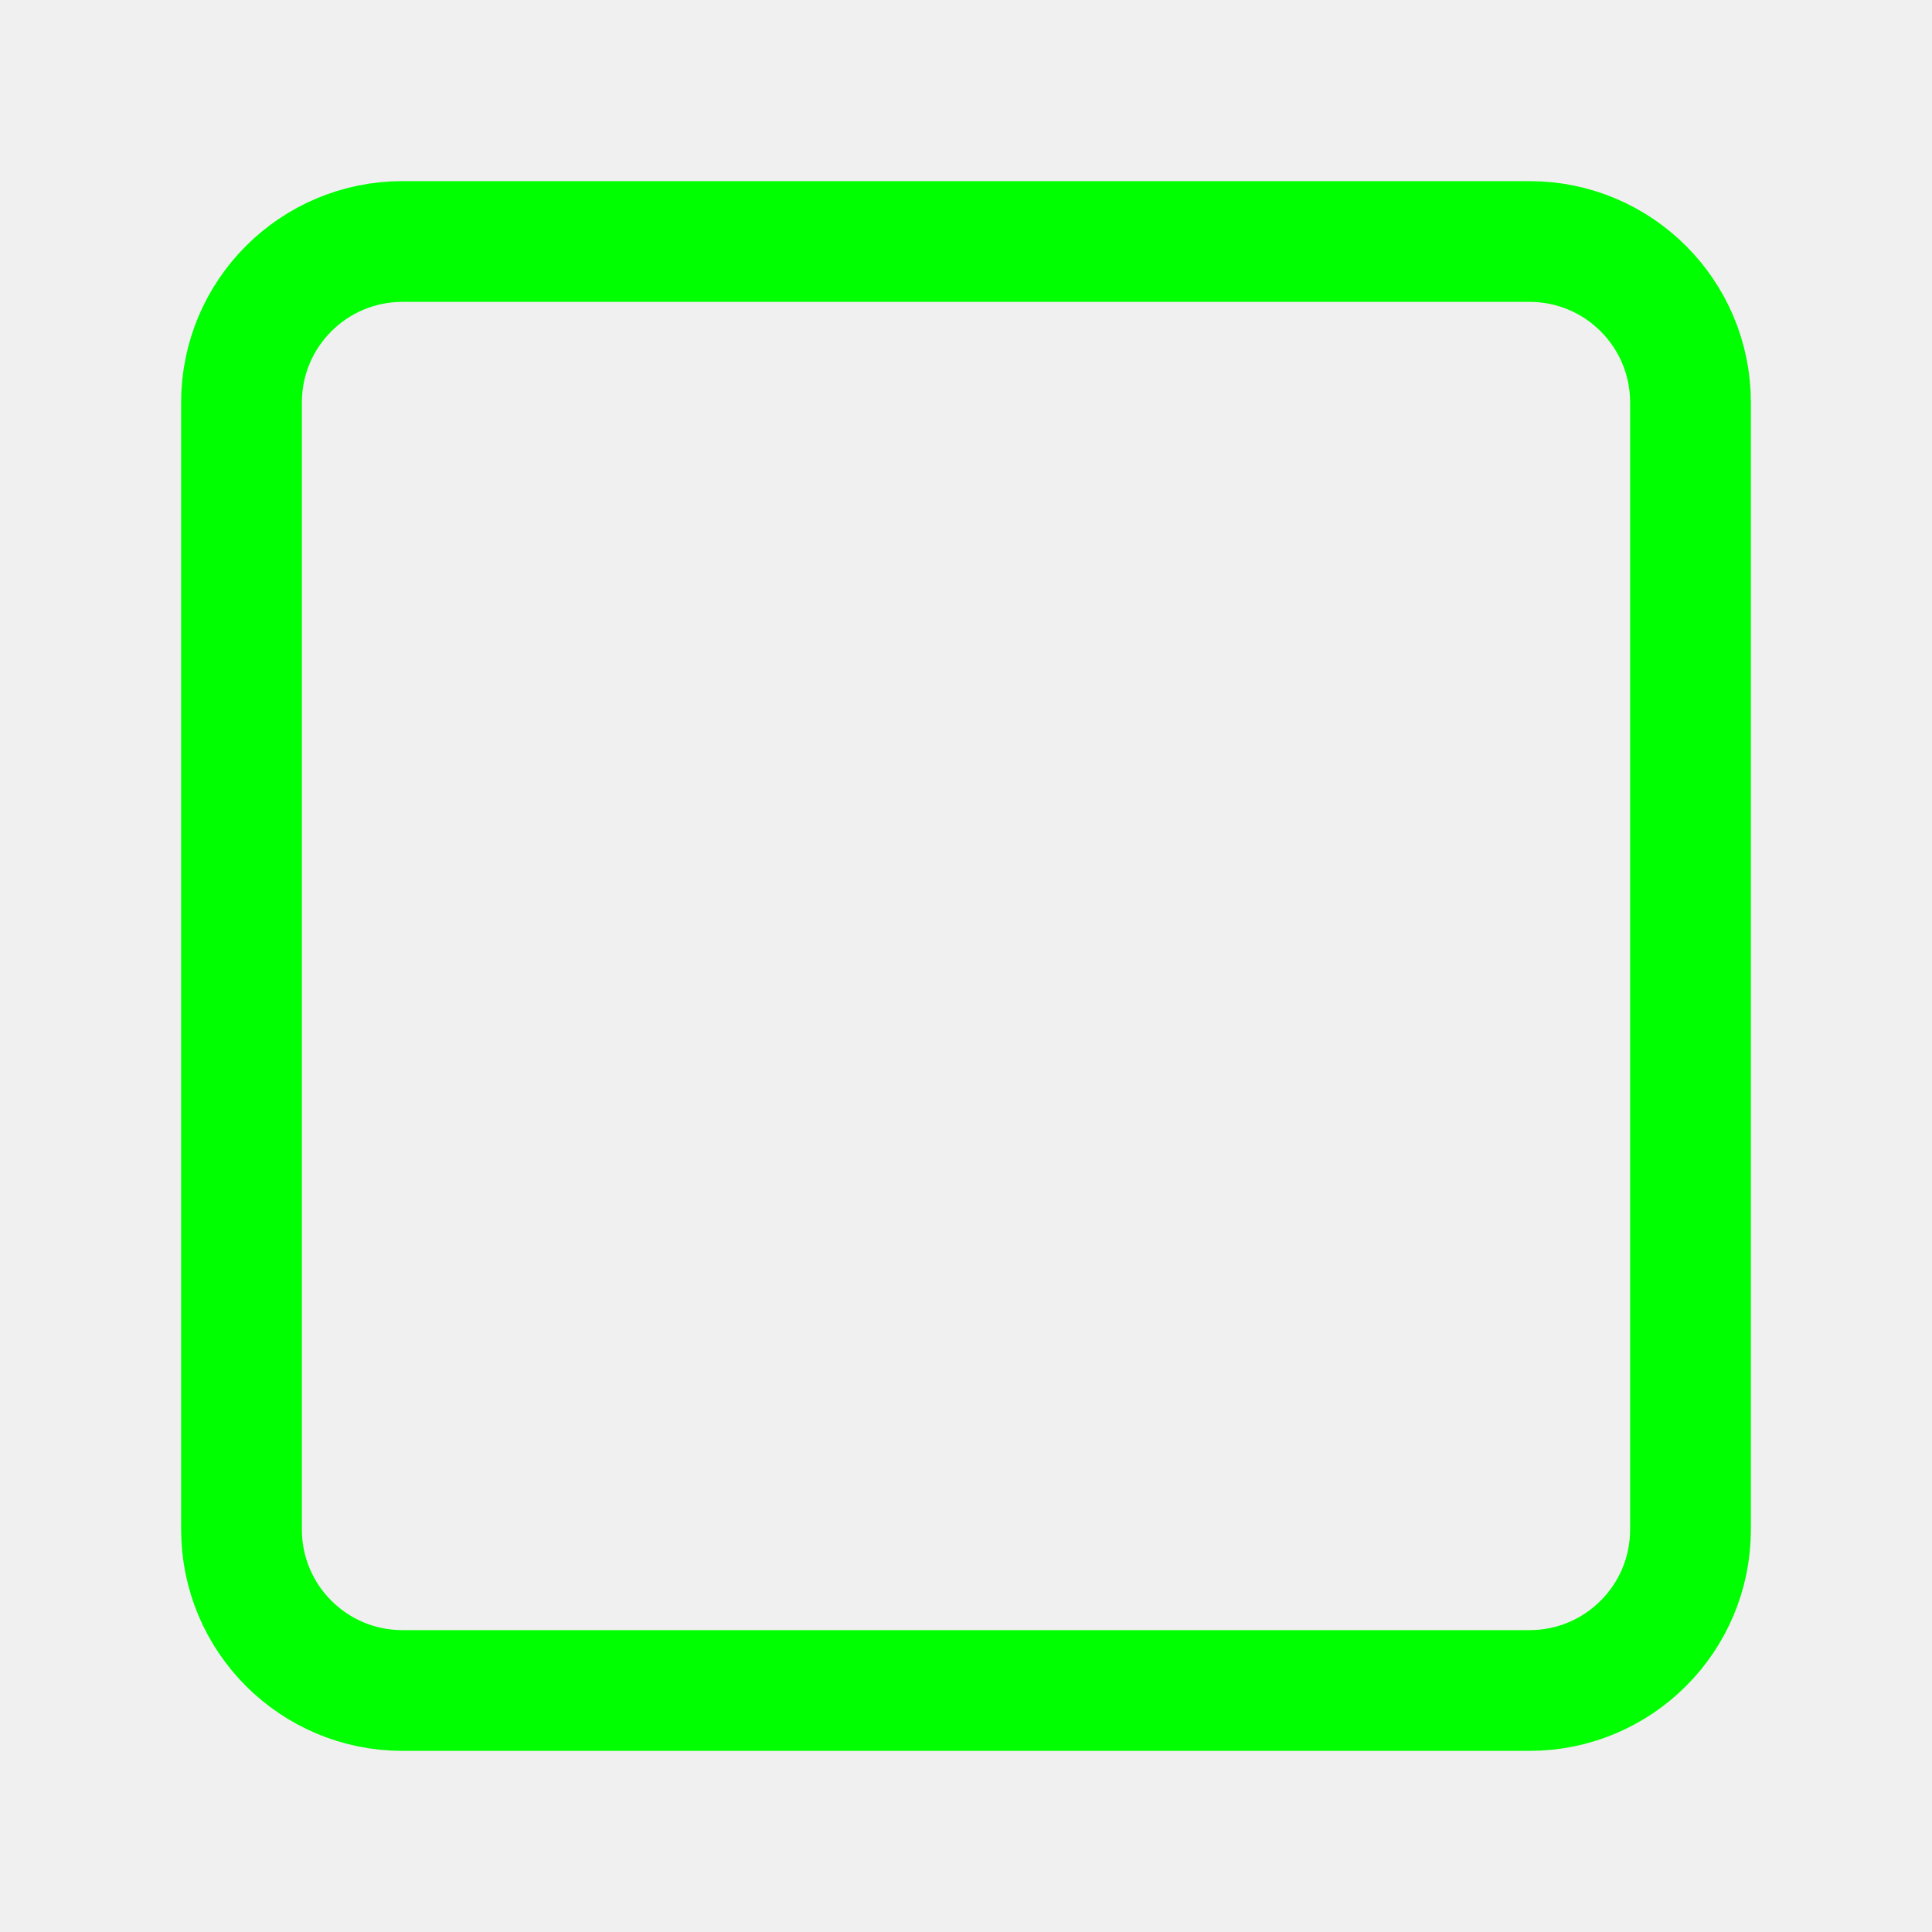
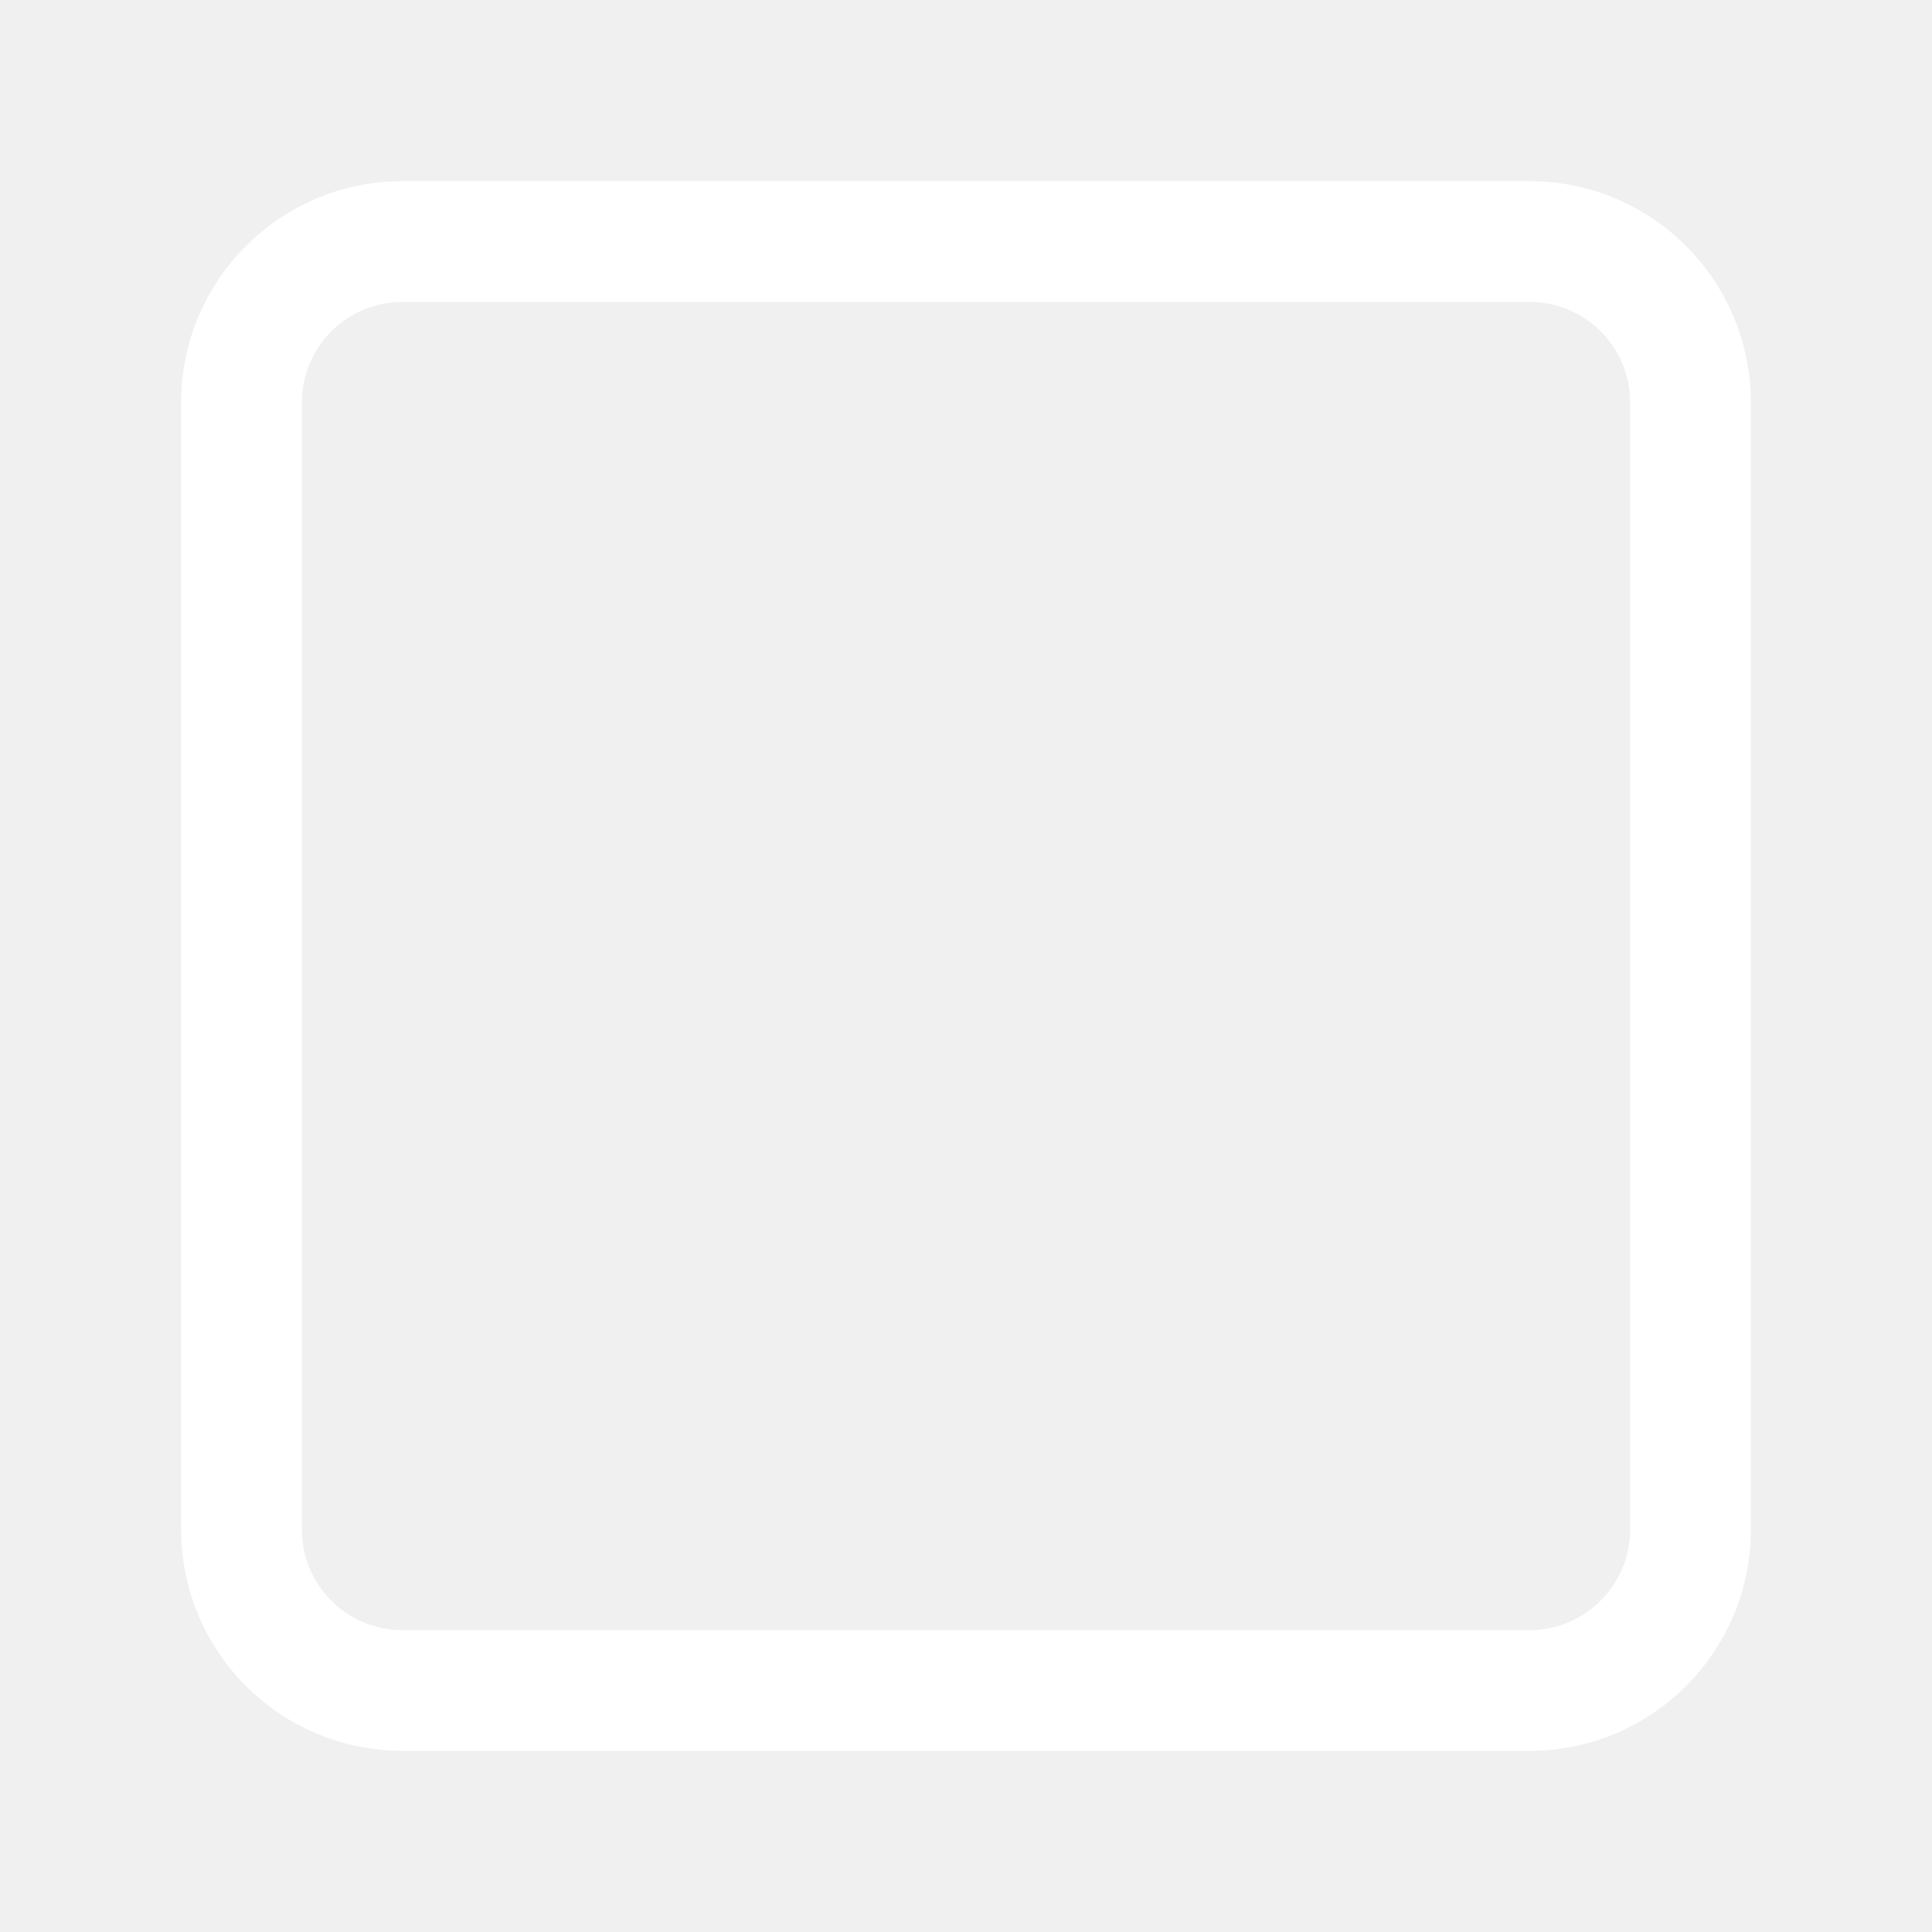
<svg xmlns="http://www.w3.org/2000/svg" width="24px" height="24px" viewBox="0 0 24 24" fill="none">
-   <path d="M19 3L5 3C3.895 3 3 3.895 3 5L3 19C3 20.105 3.895 21 5 21H19C20.105 21 21 20.105 21 19V5C21 3.895 20.105 3 19 3Z" stroke="#00FF00" stroke-width="1.5" stroke-linecap="round" stroke-linejoin="round" />
+   <path d="M19 3L5 3C3.895 3 3 3.895 3 5L3 19C3 20.105 3.895 21 5 21H19C20.105 21 21 20.105 21 19V5C21 3.895 20.105 3 19 3Z" stroke="#FFFFFF" stroke-width="1.5" stroke-linecap="round" stroke-linejoin="round" />
</svg>
